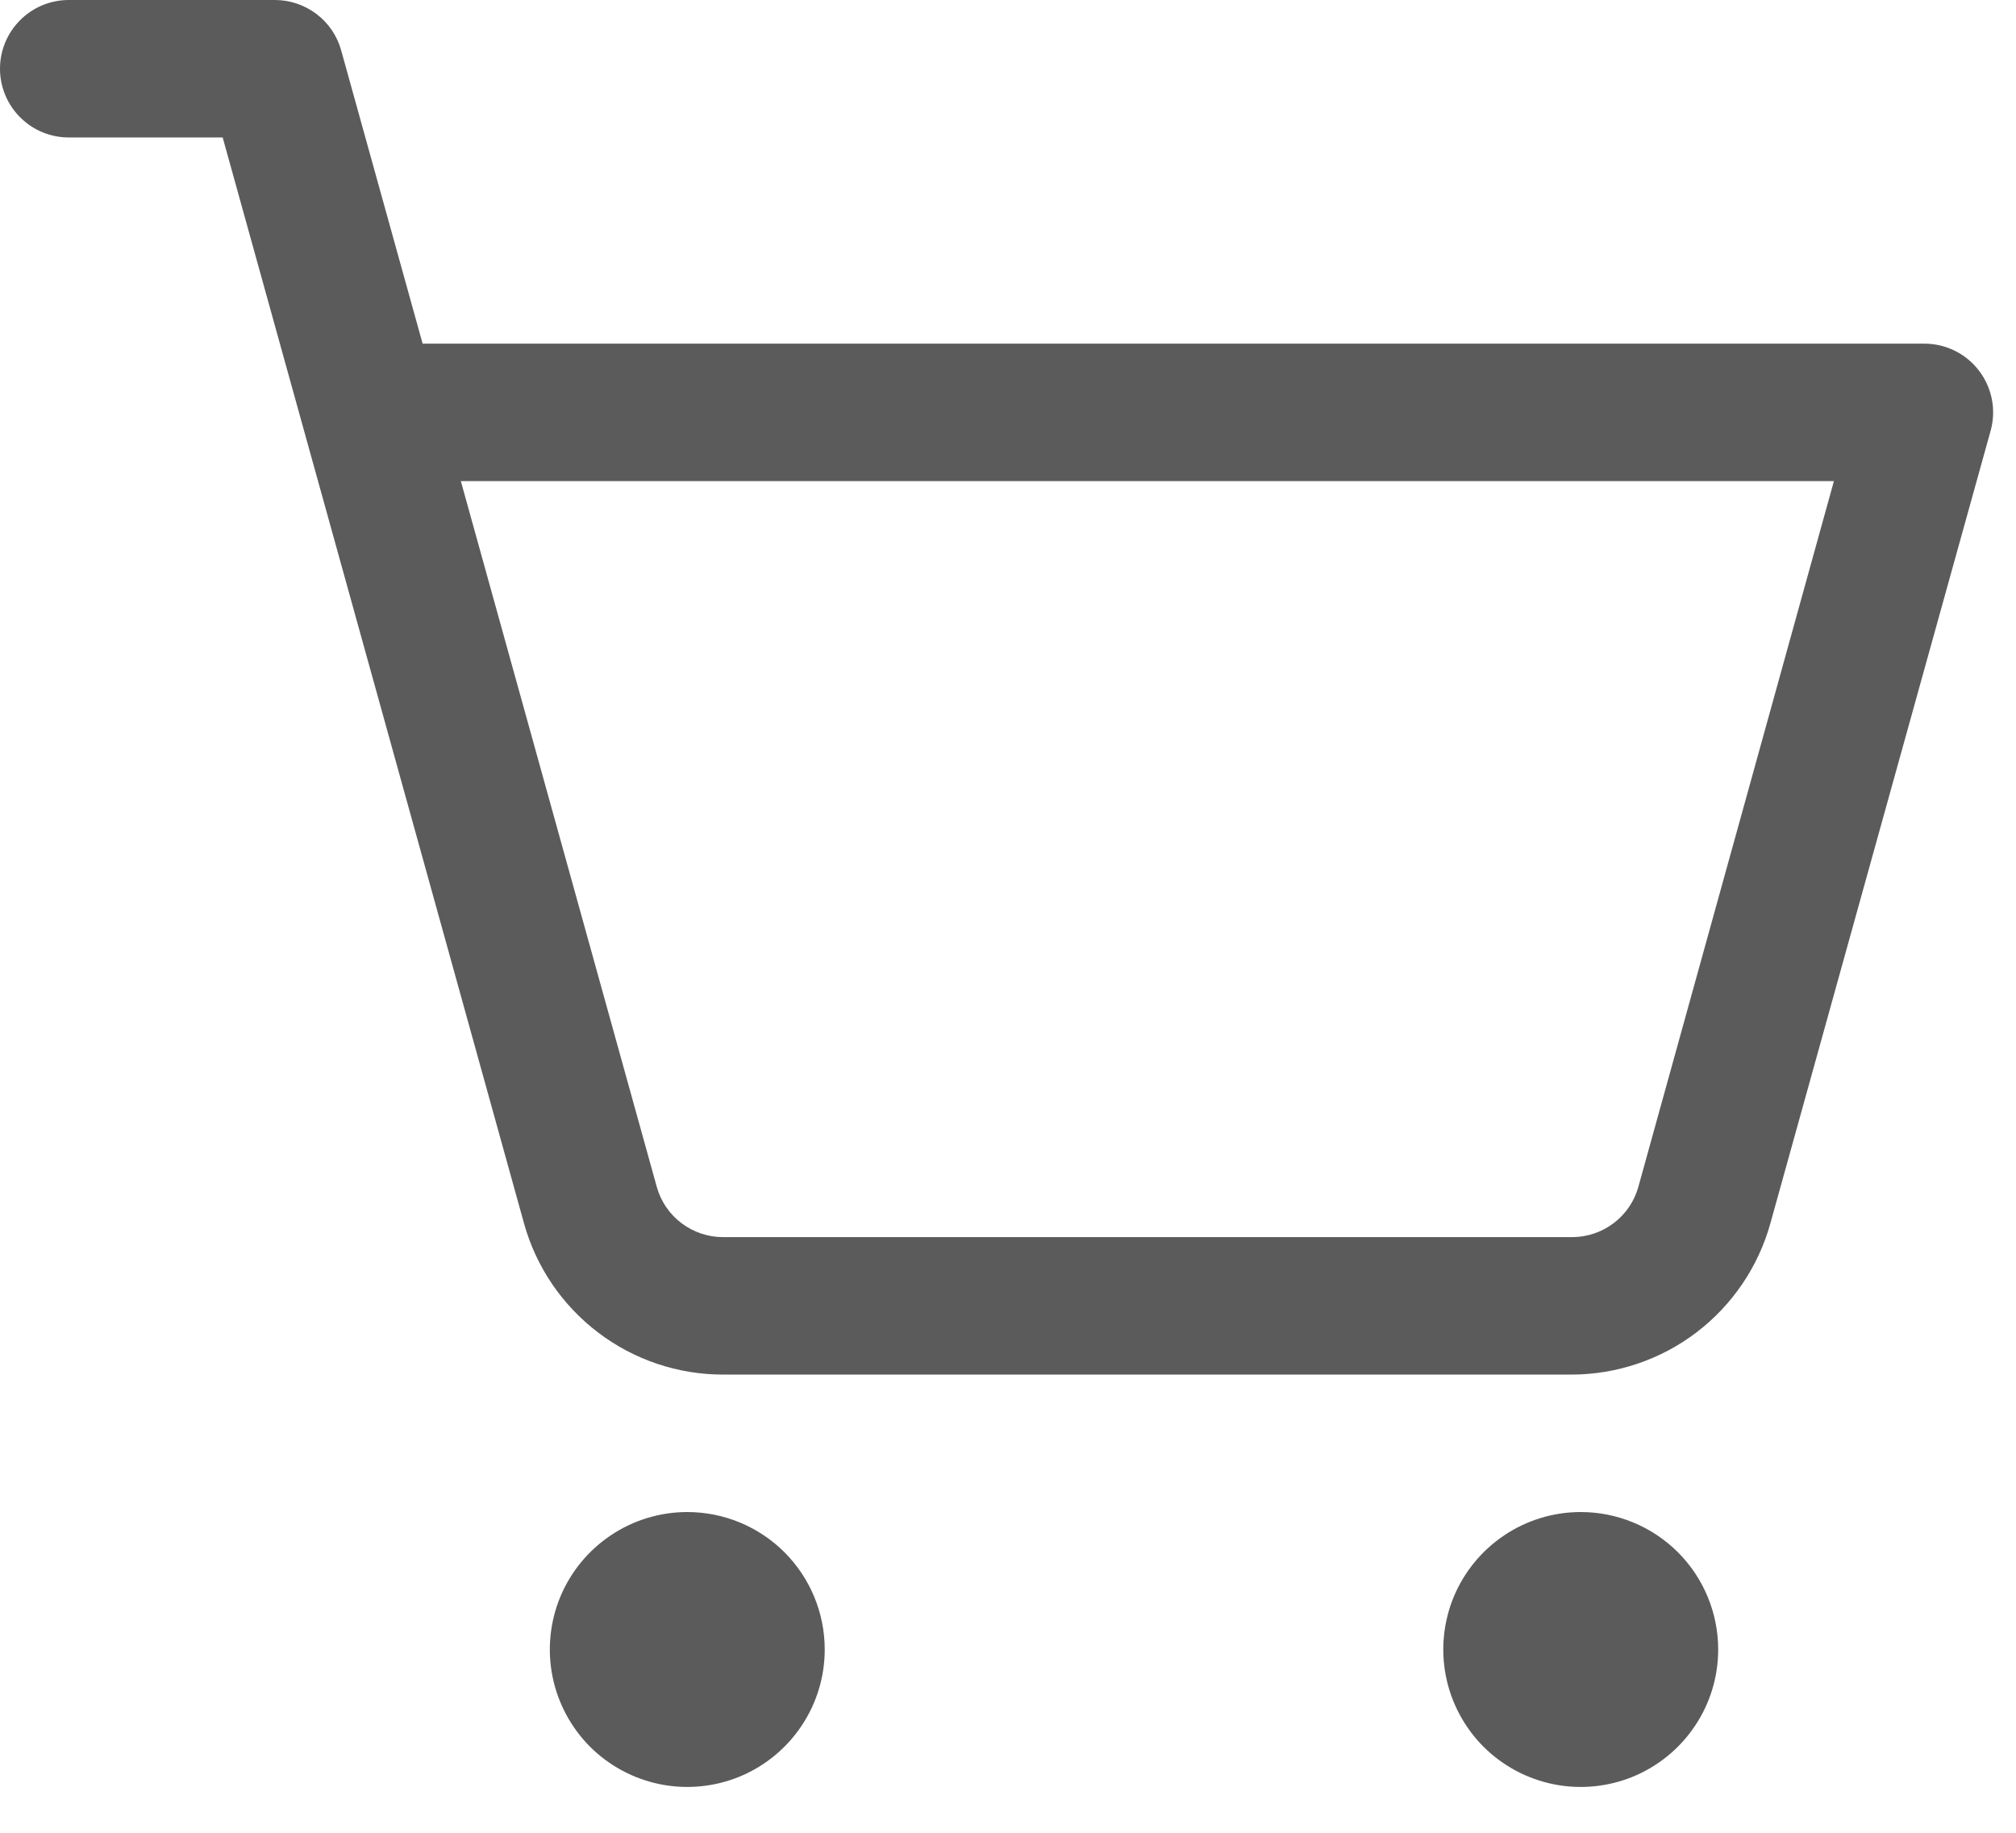
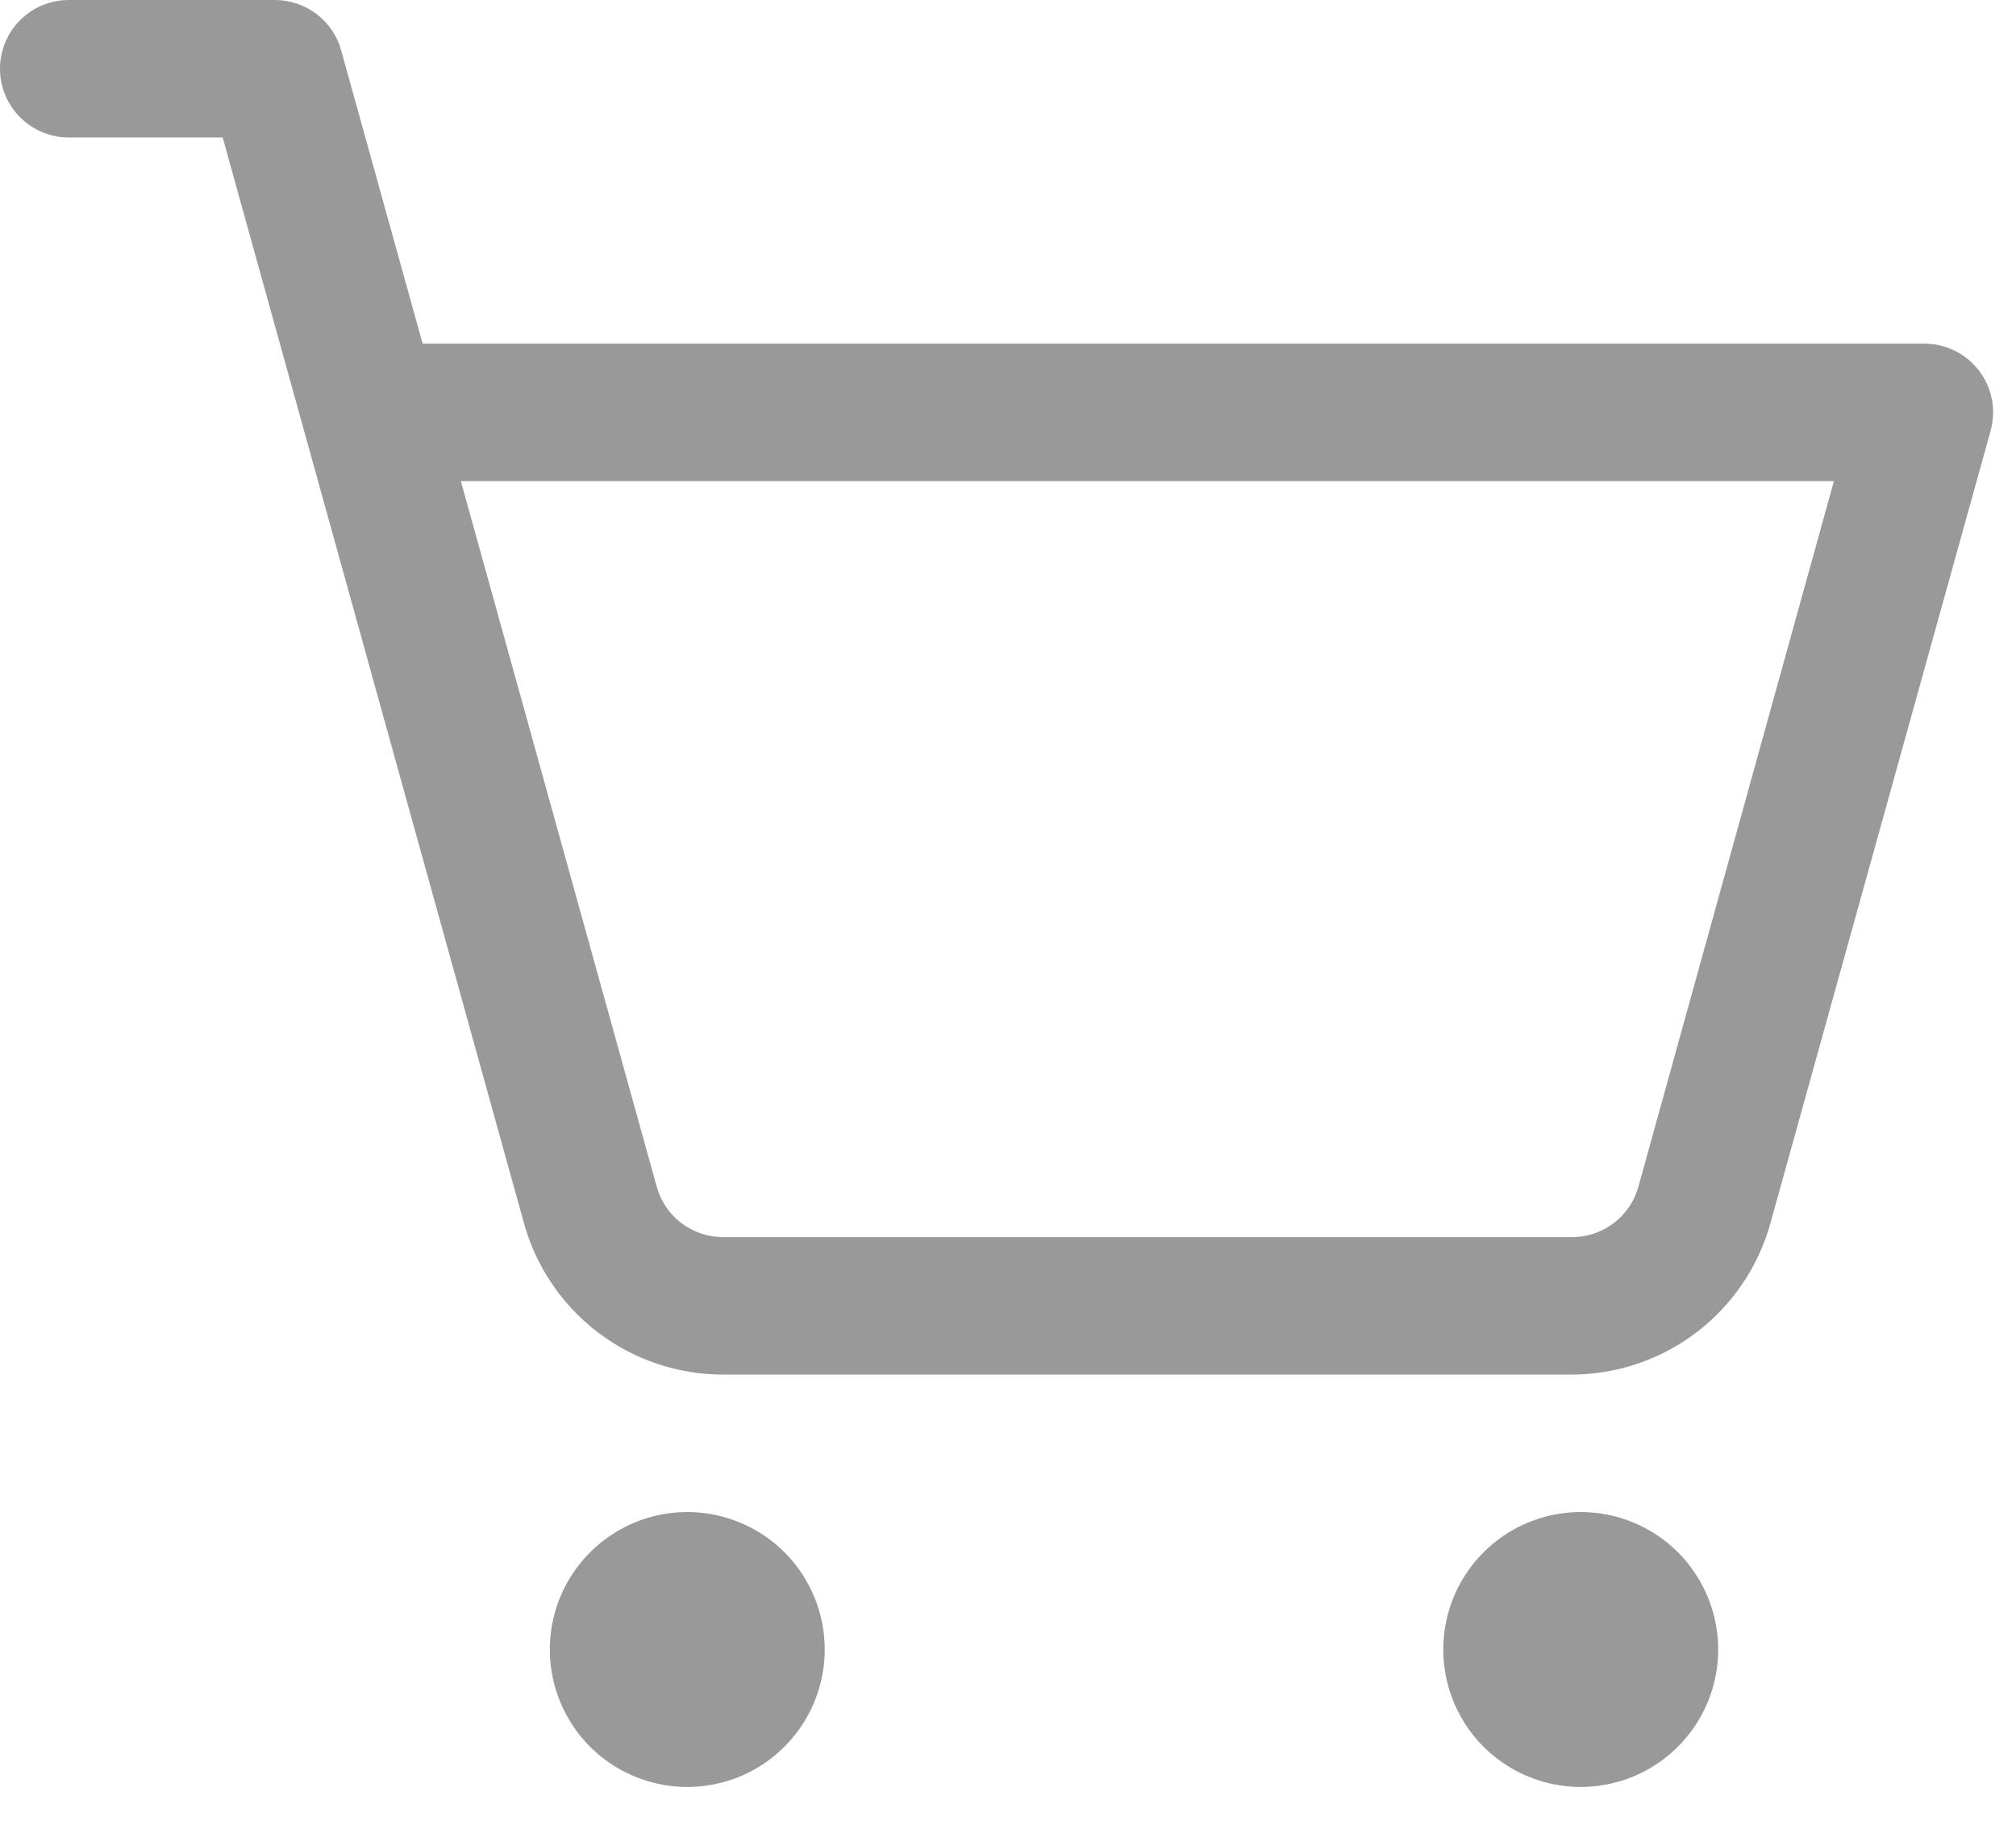
<svg xmlns="http://www.w3.org/2000/svg" width="22" height="20" viewBox="0 0 22 20" fill="none">
-   <path d="M9 18C9 18.297 8.912 18.587 8.747 18.833C8.582 19.08 8.348 19.272 8.074 19.386C7.8 19.499 7.498 19.529 7.207 19.471C6.916 19.413 6.649 19.27 6.439 19.061C6.23 18.851 6.087 18.584 6.029 18.293C5.971 18.002 6.001 17.7 6.114 17.426C6.228 17.152 6.42 16.918 6.667 16.753C6.913 16.588 7.203 16.5 7.5 16.5C7.898 16.5 8.279 16.658 8.561 16.939C8.842 17.221 9 17.602 9 18ZM17.25 16.5C16.953 16.5 16.663 16.588 16.417 16.753C16.17 16.918 15.978 17.152 15.864 17.426C15.751 17.7 15.721 18.002 15.779 18.293C15.837 18.584 15.98 18.851 16.189 19.061C16.399 19.27 16.666 19.413 16.957 19.471C17.248 19.529 17.55 19.499 17.824 19.386C18.098 19.272 18.332 19.08 18.497 18.833C18.662 18.587 18.75 18.297 18.75 18C18.75 17.602 18.592 17.221 18.311 16.939C18.029 16.658 17.648 16.5 17.25 16.5ZM21.723 4.701L19.319 13.352C19.187 13.825 18.904 14.241 18.514 14.539C18.124 14.836 17.647 14.998 17.156 15H7.89C7.398 15 6.919 14.839 6.527 14.541C6.135 14.243 5.851 13.826 5.719 13.352L2.43 1.5H0.75C0.551 1.5 0.36 1.421 0.22 1.28C0.079 1.14 0 0.949 0 0.75C0 0.551 0.079 0.36 0.22 0.22C0.36 0.079 0.551 1.38529e-08 0.75 1.38529e-08H3C3.164 -3.14905e-05 3.323 0.054 3.454 0.153C3.585 0.252 3.679 0.391 3.723 0.549L4.612 3.75H21C21.116 3.75 21.23 3.777 21.333 3.828C21.437 3.879 21.527 3.954 21.597 4.046C21.667 4.138 21.715 4.245 21.737 4.359C21.759 4.472 21.754 4.589 21.723 4.701ZM20.013 5.25H5.029L7.167 12.951C7.211 13.109 7.305 13.248 7.436 13.347C7.567 13.446 7.726 13.5 7.89 13.5H17.156C17.32 13.5 17.48 13.446 17.61 13.347C17.741 13.248 17.835 13.109 17.879 12.951L20.013 5.25Z" fill="#5B5B5B" />
+   <path d="M9 18C9 18.297 8.912 18.587 8.747 18.833C8.582 19.08 8.348 19.272 8.074 19.386C7.8 19.499 7.498 19.529 7.207 19.471C6.916 19.413 6.649 19.27 6.439 19.061C6.23 18.851 6.087 18.584 6.029 18.293C5.971 18.002 6.001 17.7 6.114 17.426C6.228 17.152 6.42 16.918 6.667 16.753C6.913 16.588 7.203 16.5 7.5 16.5C7.898 16.5 8.279 16.658 8.561 16.939C8.842 17.221 9 17.602 9 18ZM17.25 16.5C16.953 16.5 16.663 16.588 16.417 16.753C16.17 16.918 15.978 17.152 15.864 17.426C15.751 17.7 15.721 18.002 15.779 18.293C15.837 18.584 15.98 18.851 16.189 19.061C16.399 19.27 16.666 19.413 16.957 19.471C17.248 19.529 17.55 19.499 17.824 19.386C18.098 19.272 18.332 19.08 18.497 18.833C18.662 18.587 18.75 18.297 18.75 18C18.75 17.602 18.592 17.221 18.311 16.939C18.029 16.658 17.648 16.5 17.25 16.5ZM21.723 4.701L19.319 13.352C19.187 13.825 18.904 14.241 18.514 14.539C18.124 14.836 17.647 14.998 17.156 15H7.89C7.398 15 6.919 14.839 6.527 14.541C6.135 14.243 5.851 13.826 5.719 13.352L2.43 1.5H0.75C0.551 1.5 0.36 1.421 0.22 1.28C0.079 1.14 0 0.949 0 0.75C0 0.551 0.079 0.36 0.22 0.22C0.36 0.079 0.551 1.38529e-08 0.75 1.38529e-08H3C3.164 -3.14905e-05 3.323 0.054 3.454 0.153C3.585 0.252 3.679 0.391 3.723 0.549L4.612 3.75H21C21.116 3.75 21.23 3.777 21.333 3.828C21.437 3.879 21.527 3.954 21.597 4.046C21.667 4.138 21.715 4.245 21.737 4.359C21.759 4.472 21.754 4.589 21.723 4.701ZM20.013 5.25H5.029L7.167 12.951C7.211 13.109 7.305 13.248 7.436 13.347C7.567 13.446 7.726 13.5 7.89 13.5H17.156C17.32 13.5 17.48 13.446 17.61 13.347C17.741 13.248 17.835 13.109 17.879 12.951L20.013 5.25Z" fill="#999999" />
</svg>
